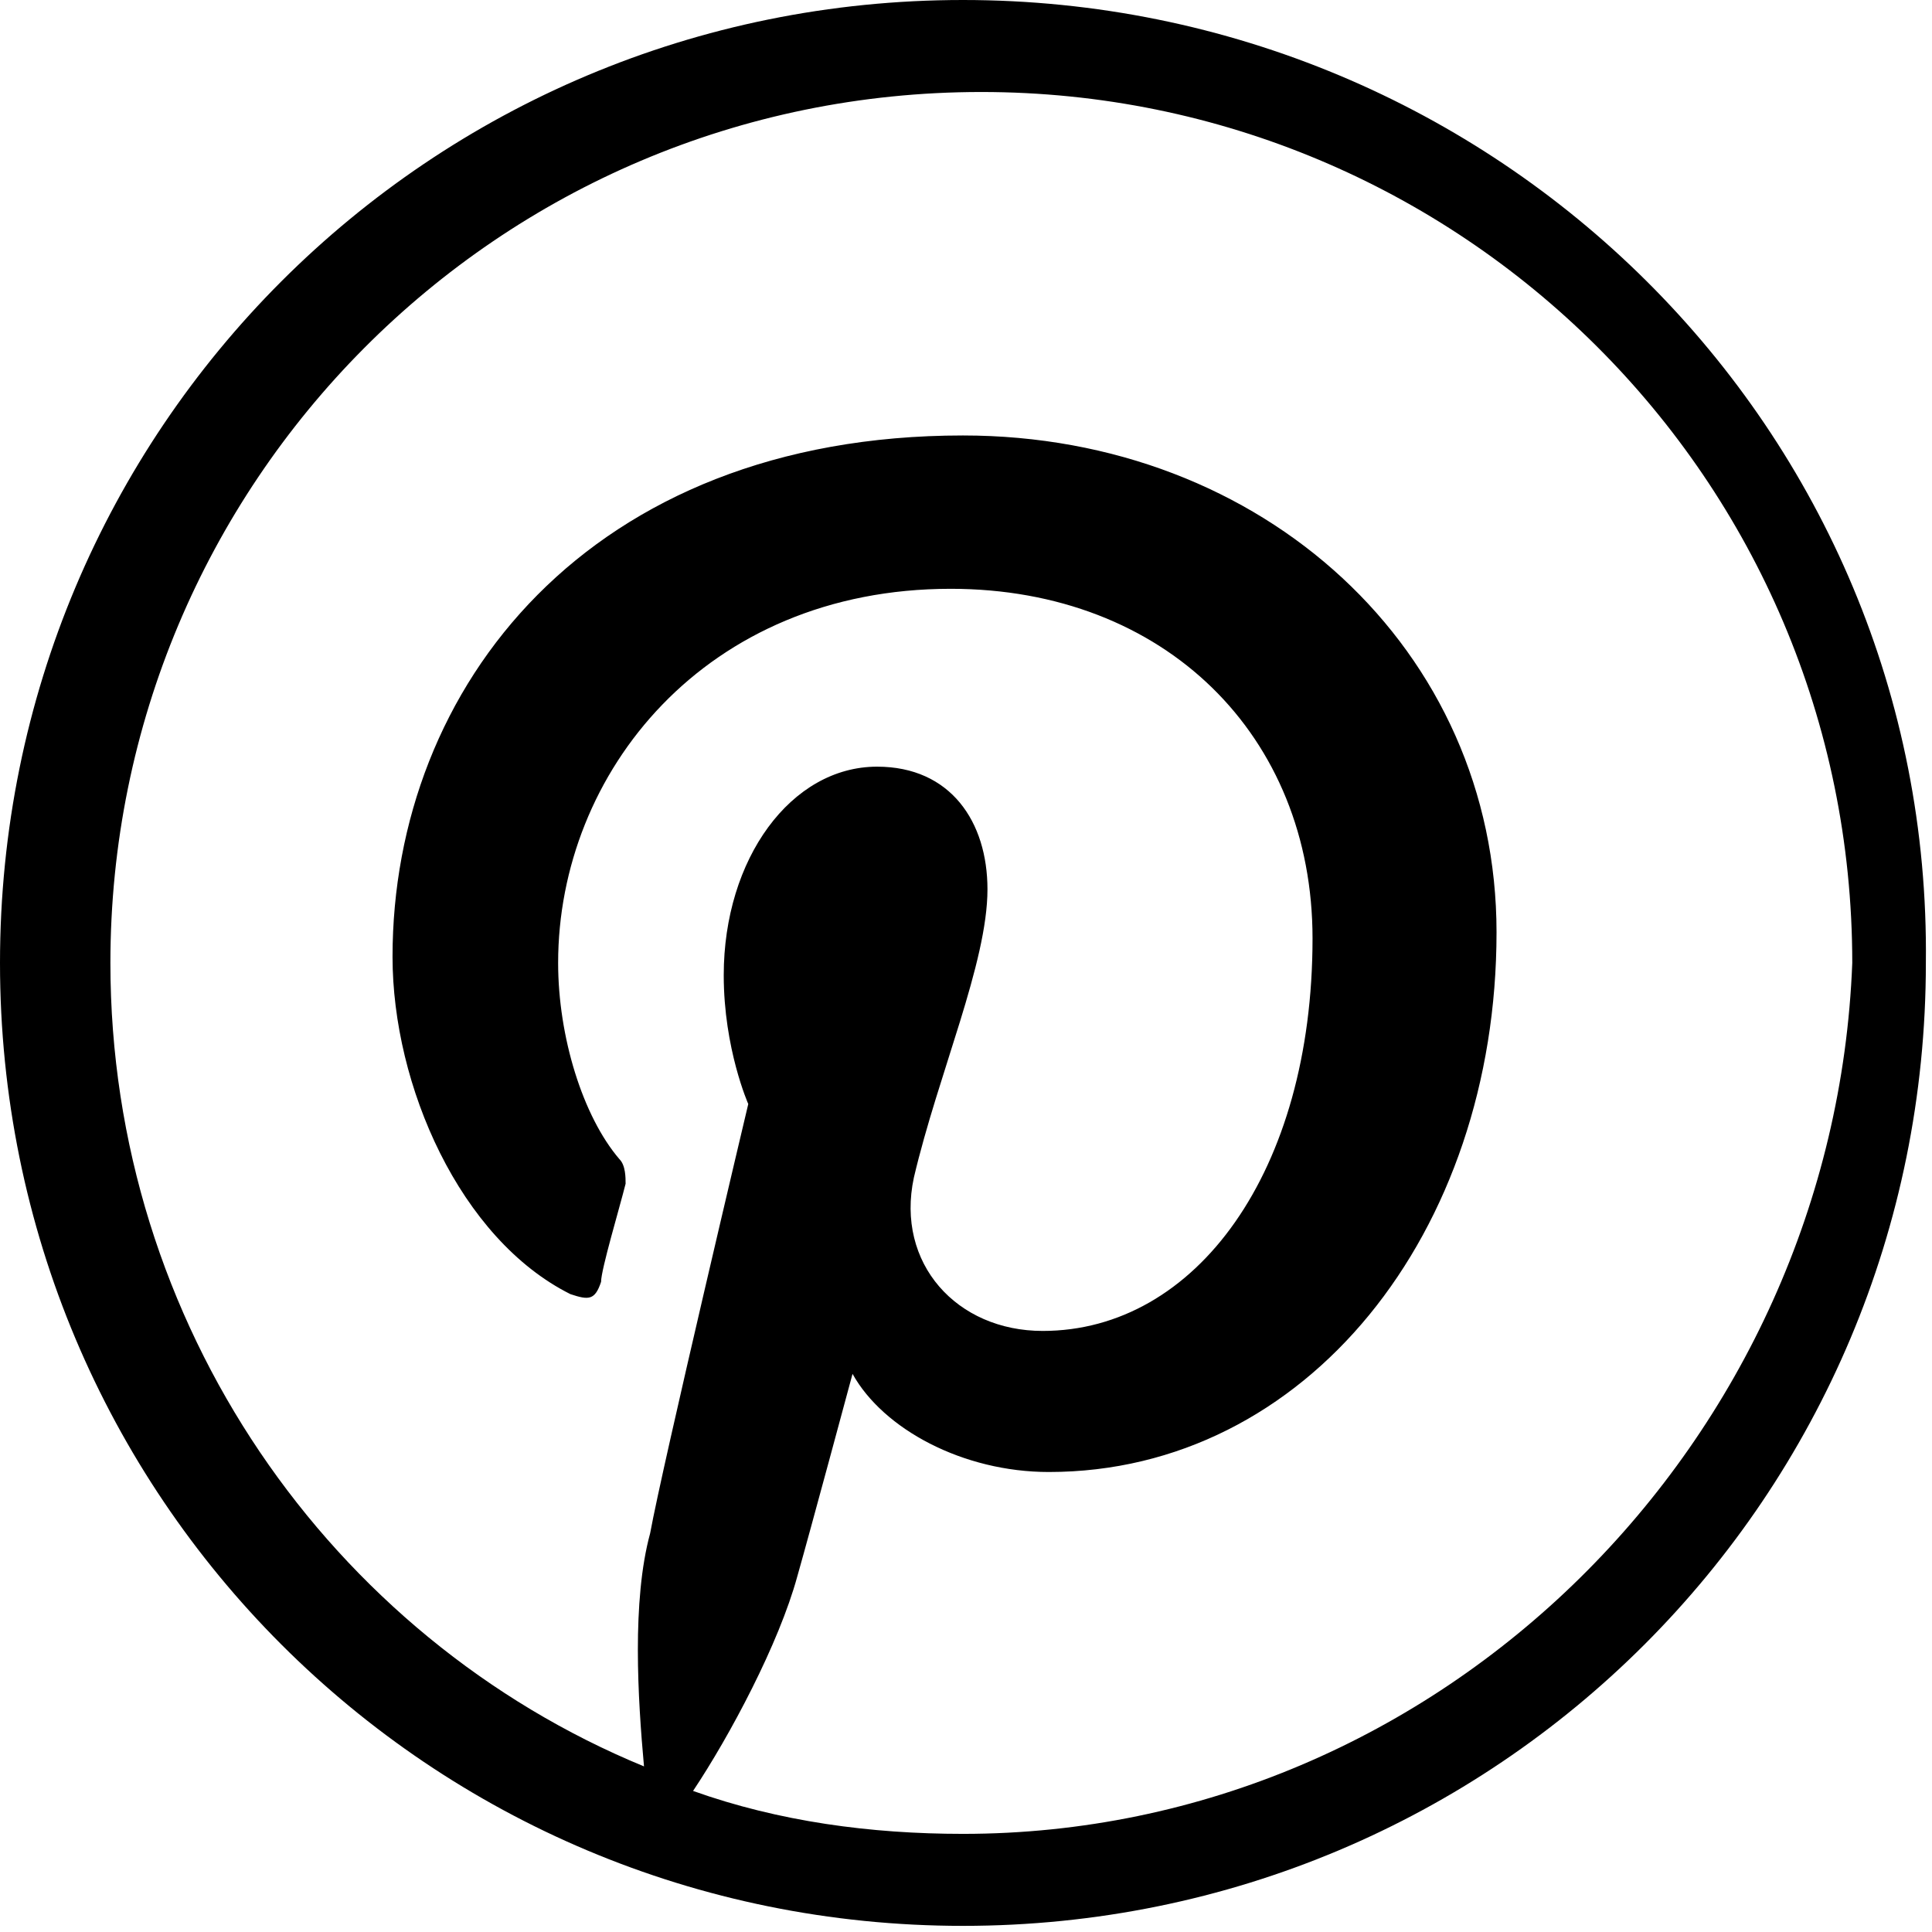
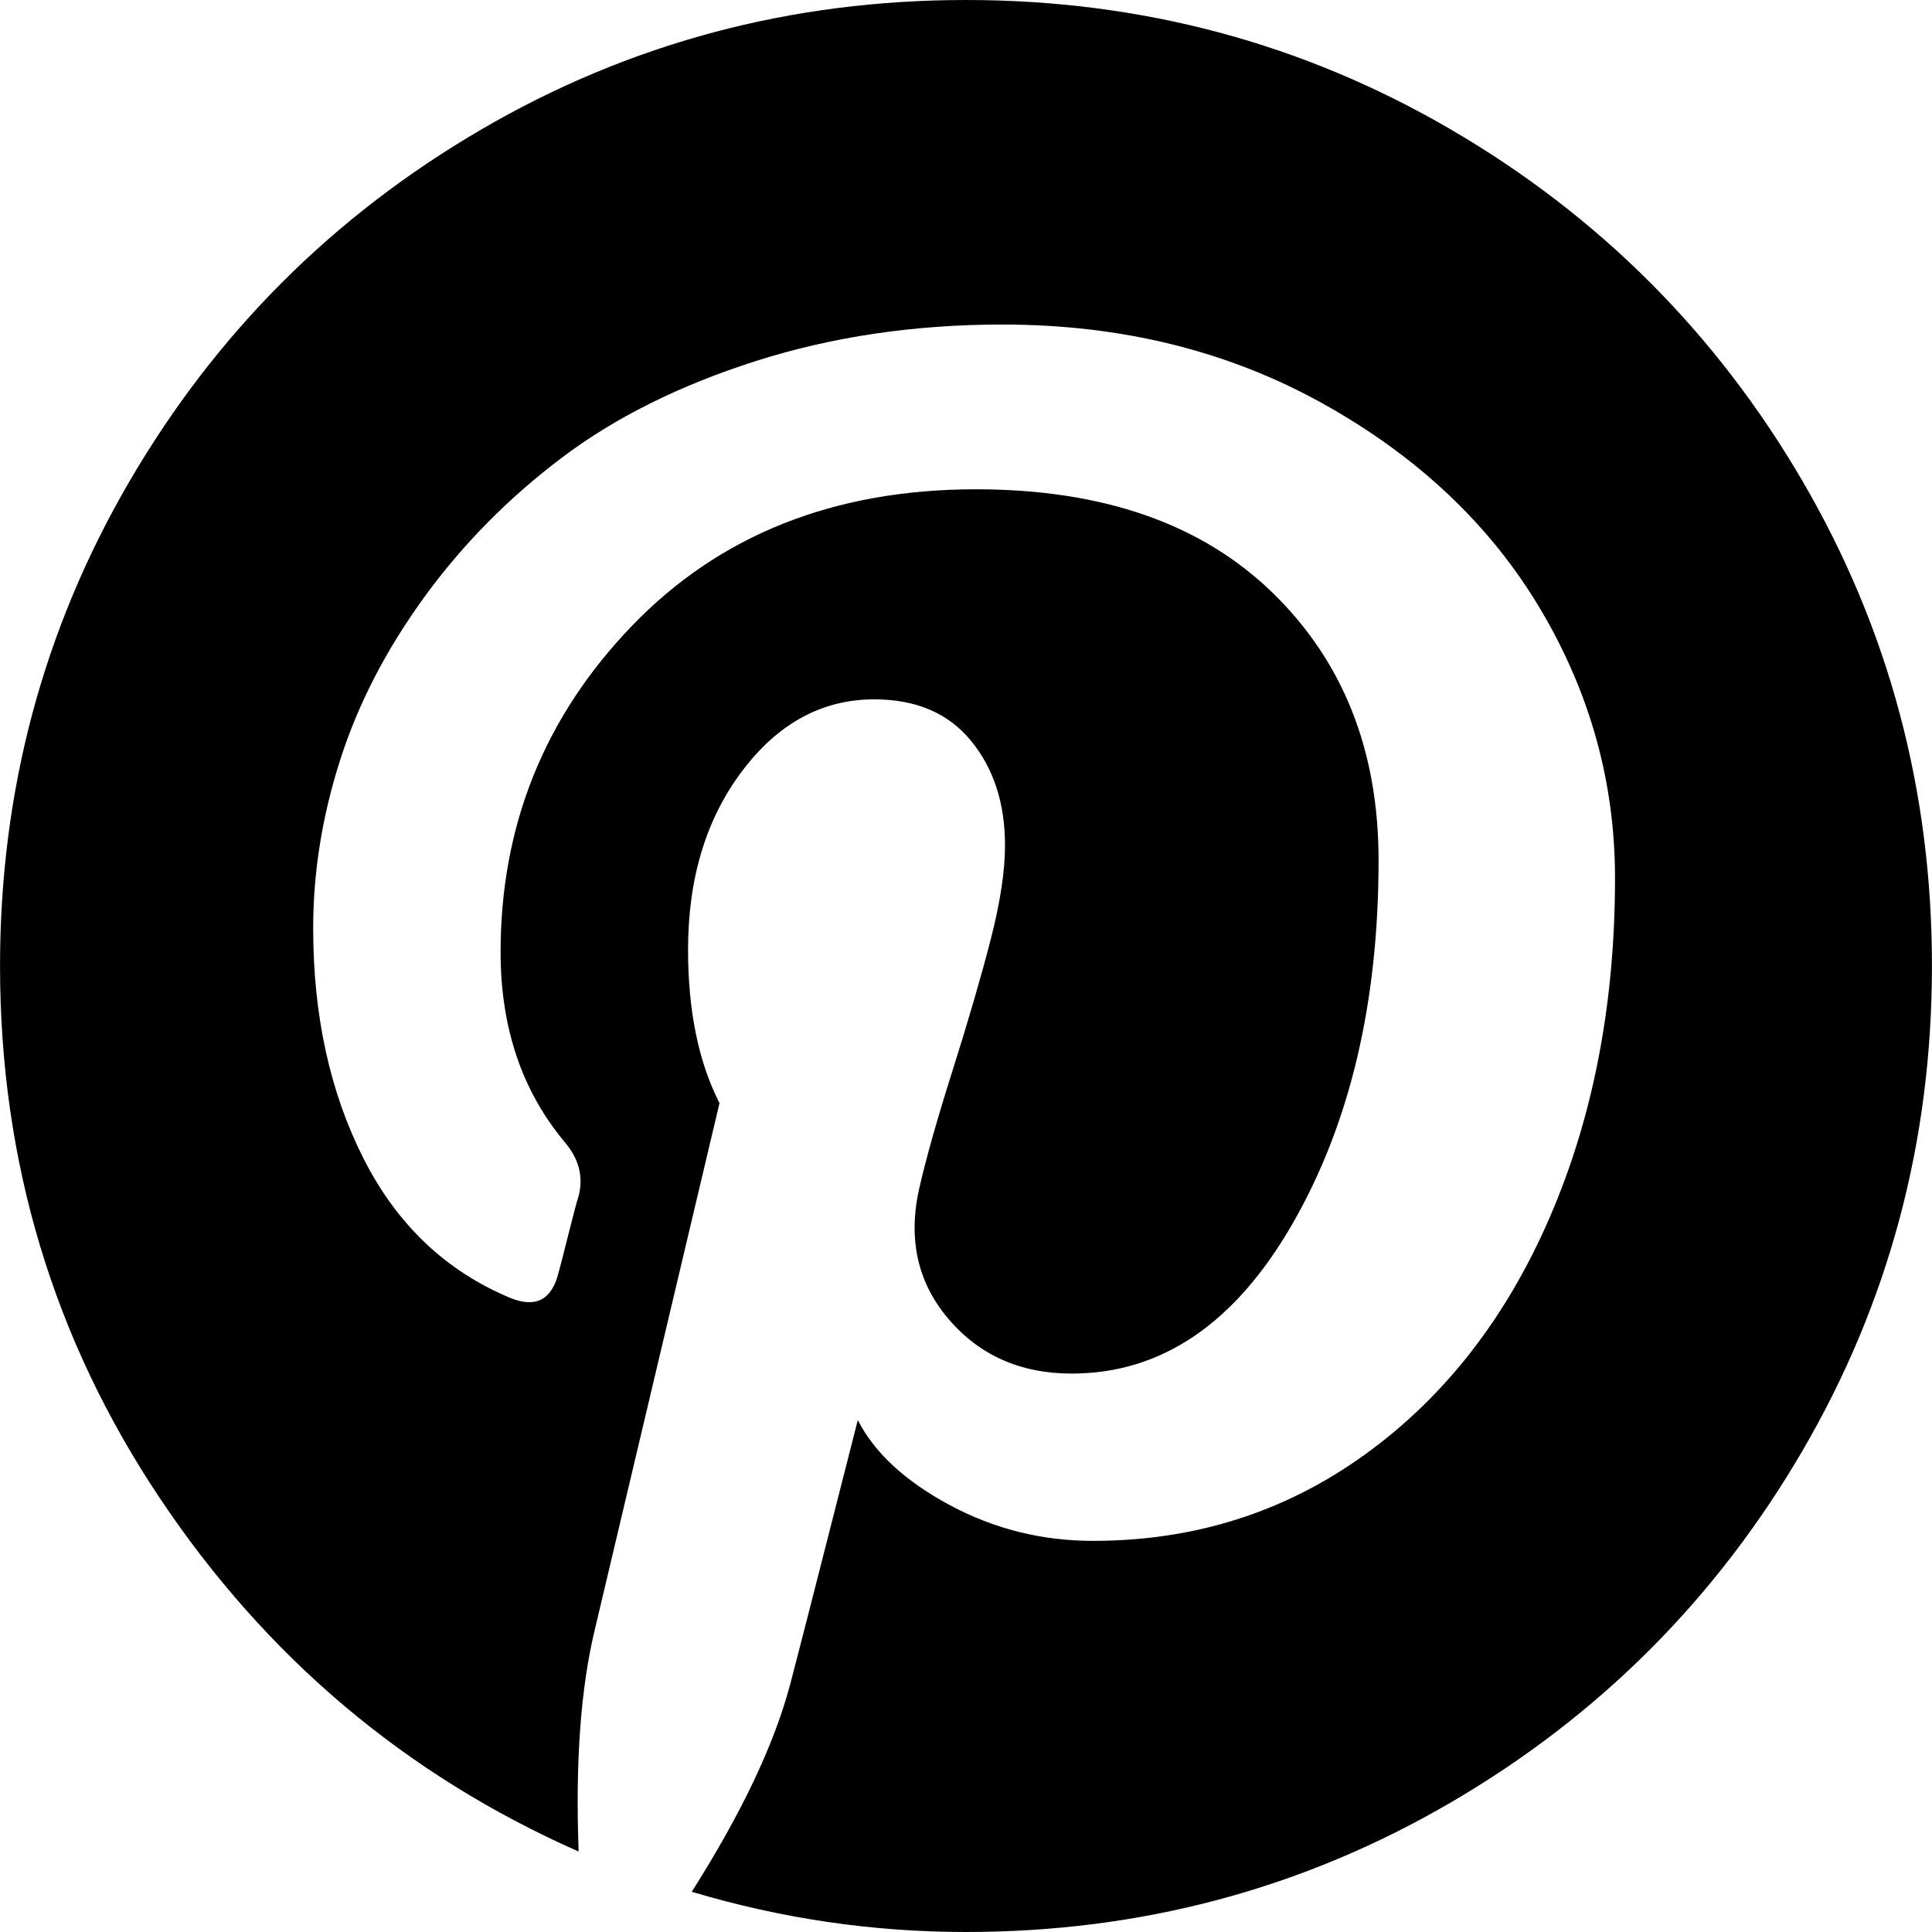
- <svg xmlns="http://www.w3.org/2000/svg" version="1.1" id="Layer_1" x="0px" y="0px" viewBox="0 0 31.5 31.5" style="enable-background:new 0 0 31.5 31.5;" xml:space="preserve">
-   <path class="st0" d="M15.7,0C7,0,0,7,0,15.7c0,8.7,7,15.7,15.7,15.7c8.7,0,15.7-7,15.7-15.7C31.5,7,24.4,0,15.7,0z M15.7,29.9  c-1.5,0-3-0.2-4.4-0.7c0.6-0.9,1.4-2.4,1.7-3.5c0.2-0.7,0.9-3.3,0.9-3.3c0.5,0.9,1.8,1.6,3.2,1.6c4.2,0,7.3-3.9,7.3-8.8  c0-4.6-3.8-8.1-8.7-8.1c-6.1,0-9.3,4.1-9.3,8.5c0,2.1,1.1,4.6,2.9,5.5c0.3,0.1,0.4,0.1,0.5-0.2c0-0.2,0.3-1.2,0.4-1.6  c0-0.1,0-0.3-0.1-0.4c-0.6-0.7-1-2-1-3.2c0-3.1,2.4-6.1,6.4-6.1c3.5,0,5.9,2.4,5.9,5.7c0,3.8-1.9,6.4-4.4,6.4  c-1.4,0-2.4-1.1-2.1-2.5c0.4-1.7,1.2-3.5,1.2-4.7c0-1.1-0.6-2-1.8-2c-1.4,0-2.5,1.5-2.5,3.4c0,1.2,0.4,2.1,0.4,2.1s-1.4,5.9-1.6,7  c-0.3,1.1-0.2,2.7-0.1,3.8c-5.1-2.1-8.7-7.2-8.7-13.1c0-7.8,6.3-14.2,14.2-14.2c7.8,0,14.2,6.3,14.2,14.2  C29.9,23.5,23.5,29.9,15.7,29.9z" />
+ <svg xmlns="http://www.w3.org/2000/svg" version="1.1" id="Capa_1" x="0px" y="0px" width="438.529px" height="438.529px" viewBox="0 0 438.529 438.529" style="enable-background:new 0 0 438.529 438.529;" xml:space="preserve">
+   <g>
+     <path d="M409.141,109.203c-19.608-33.592-46.205-60.189-79.798-79.796C295.751,9.801,259.065,0,219.281,0   C179.5,0,142.812,9.801,109.22,29.407c-33.597,19.604-60.194,46.201-79.8,79.796C9.809,142.8,0.008,179.485,0.008,219.267   c0,44.35,12.085,84.611,36.258,120.767c24.172,36.172,55.863,62.912,95.073,80.232c-0.762-20.365,0.476-37.209,3.709-50.532   l28.267-119.348c-4.76-9.329-7.139-20.93-7.139-34.831c0-16.175,4.089-29.689,12.275-40.541   c8.186-10.85,18.177-16.274,29.979-16.274c9.514,0,16.841,3.14,21.982,9.42c5.142,6.283,7.705,14.181,7.705,23.7   c0,5.896-1.099,13.084-3.289,21.554c-2.188,8.471-5.041,18.273-8.562,29.409c-3.521,11.132-6.045,20.036-7.566,26.692   c-2.663,11.608-0.476,21.553,6.567,29.838c7.042,8.278,16.372,12.423,27.983,12.423c20.365,0,37.065-11.324,50.107-33.972   c13.038-22.655,19.554-50.159,19.554-82.514c0-24.938-8.042-45.21-24.129-60.813c-16.085-15.609-38.496-23.417-67.239-23.417   c-32.161,0-58.192,10.327-78.082,30.978c-19.891,20.654-29.836,45.352-29.836,74.091c0,17.132,4.854,31.505,14.56,43.112   c3.235,3.806,4.283,7.898,3.14,12.279c-0.381,1.143-1.141,3.997-2.284,8.562c-1.138,4.565-1.903,7.522-2.281,8.851   c-1.521,6.091-5.14,7.994-10.85,5.708c-14.654-6.085-25.791-16.652-33.402-31.689c-7.614-15.037-11.422-32.456-11.422-52.246   c0-12.753,2.047-25.505,6.14-38.256c4.089-12.756,10.468-25.078,19.126-36.975c8.663-11.9,19.036-22.417,31.123-31.549   c12.082-9.135,26.787-16.462,44.108-21.982s35.972-8.28,55.959-8.28c27.032,0,51.295,5.995,72.8,17.986   c21.512,11.992,37.925,27.502,49.252,46.537c11.327,19.036,16.987,39.403,16.987,61.101c0,28.549-4.948,54.243-14.842,77.086   c-9.896,22.839-23.887,40.778-41.973,53.813c-18.083,13.042-38.637,19.561-61.675,19.561c-11.607,0-22.456-2.714-32.548-8.135   c-10.085-5.427-17.034-11.847-20.839-19.273c-8.566,33.685-13.706,53.77-15.42,60.24c-3.616,13.508-11.038,29.119-22.27,46.819   c20.367,6.091,41.112,9.13,62.24,9.13c39.781,0,76.47-9.801,110.062-29.41c33.595-19.602,60.192-46.199,79.794-79.791   c19.606-33.599,29.407-70.287,29.407-110.065C438.527,179.485,428.74,142.795,409.141,109.203z" />
+   </g>
+   <g>
+ </g>
+   <g>
+ </g>
+   <g>
+ </g>
+   <g>
+ </g>
+   <g>
+ </g>
+   <g>
+ </g>
+   <g>
+ </g>
+   <g>
+ </g>
+   <g>
+ </g>
+   <g>
+ </g>
+   <g>
+ </g>
+   <g>
+ </g>
+   <g>
+ </g>
+   <g>
+ </g>
+   <g>
+ </g>
</svg>
